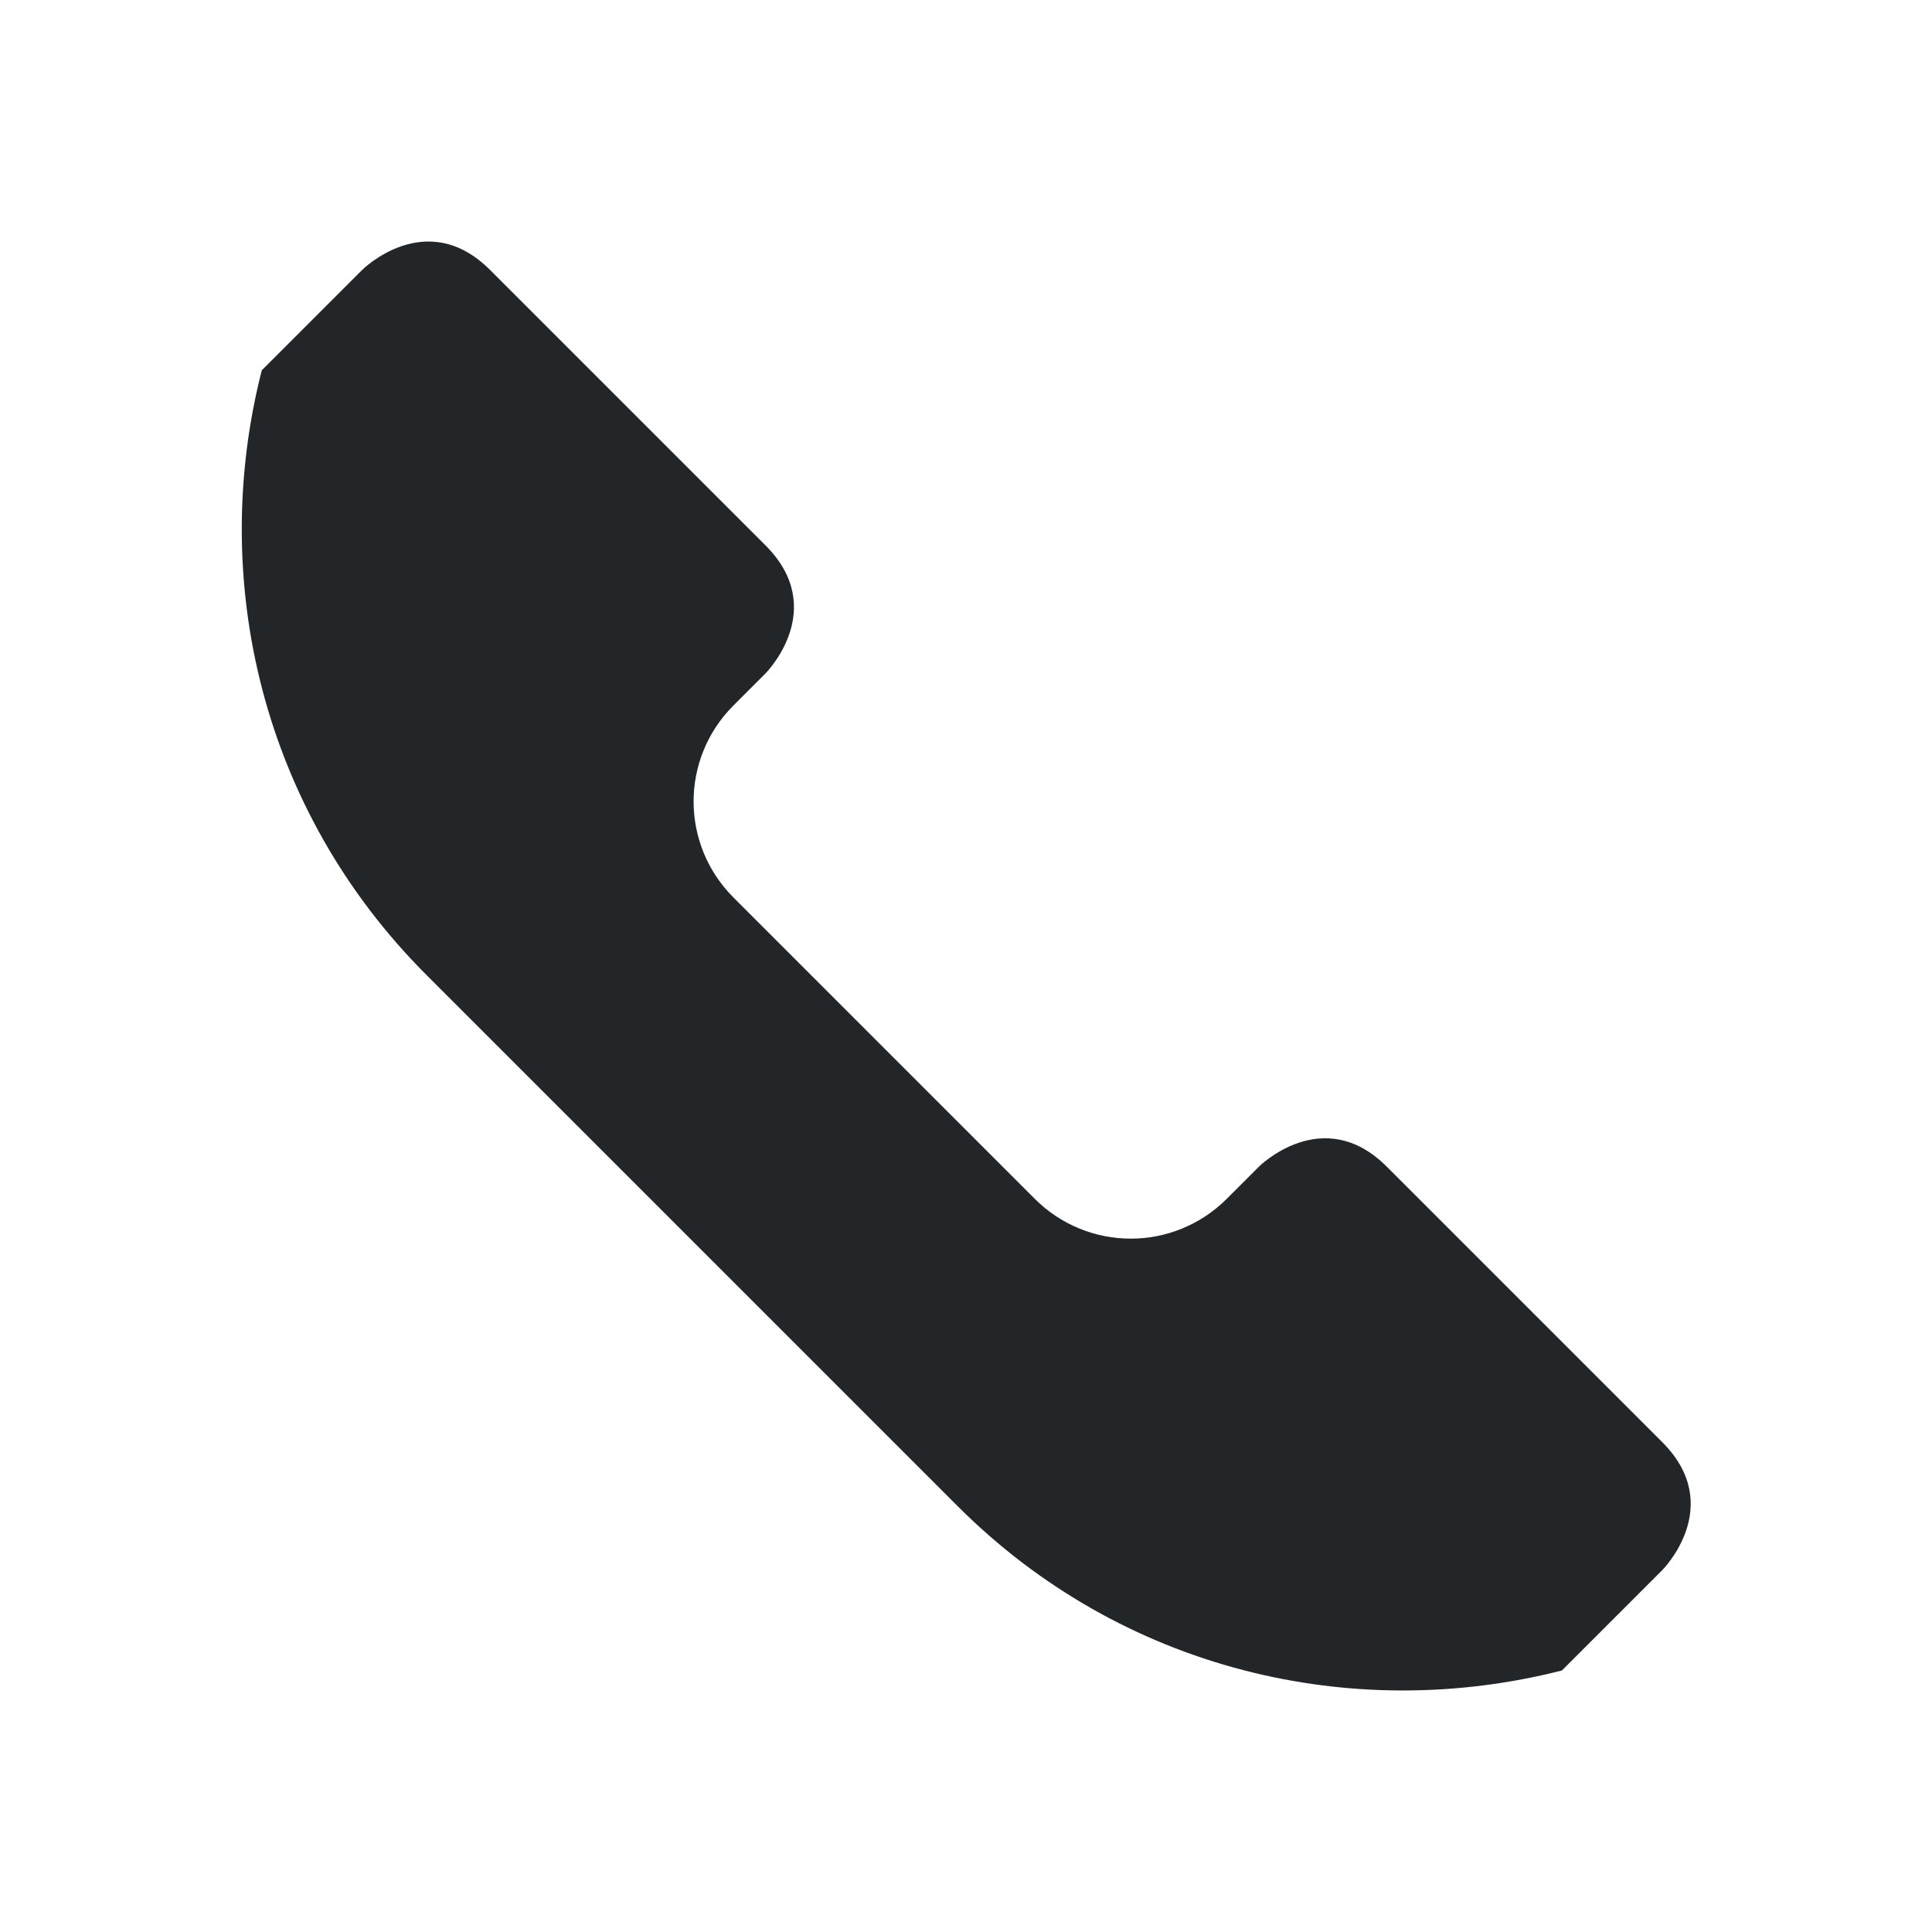
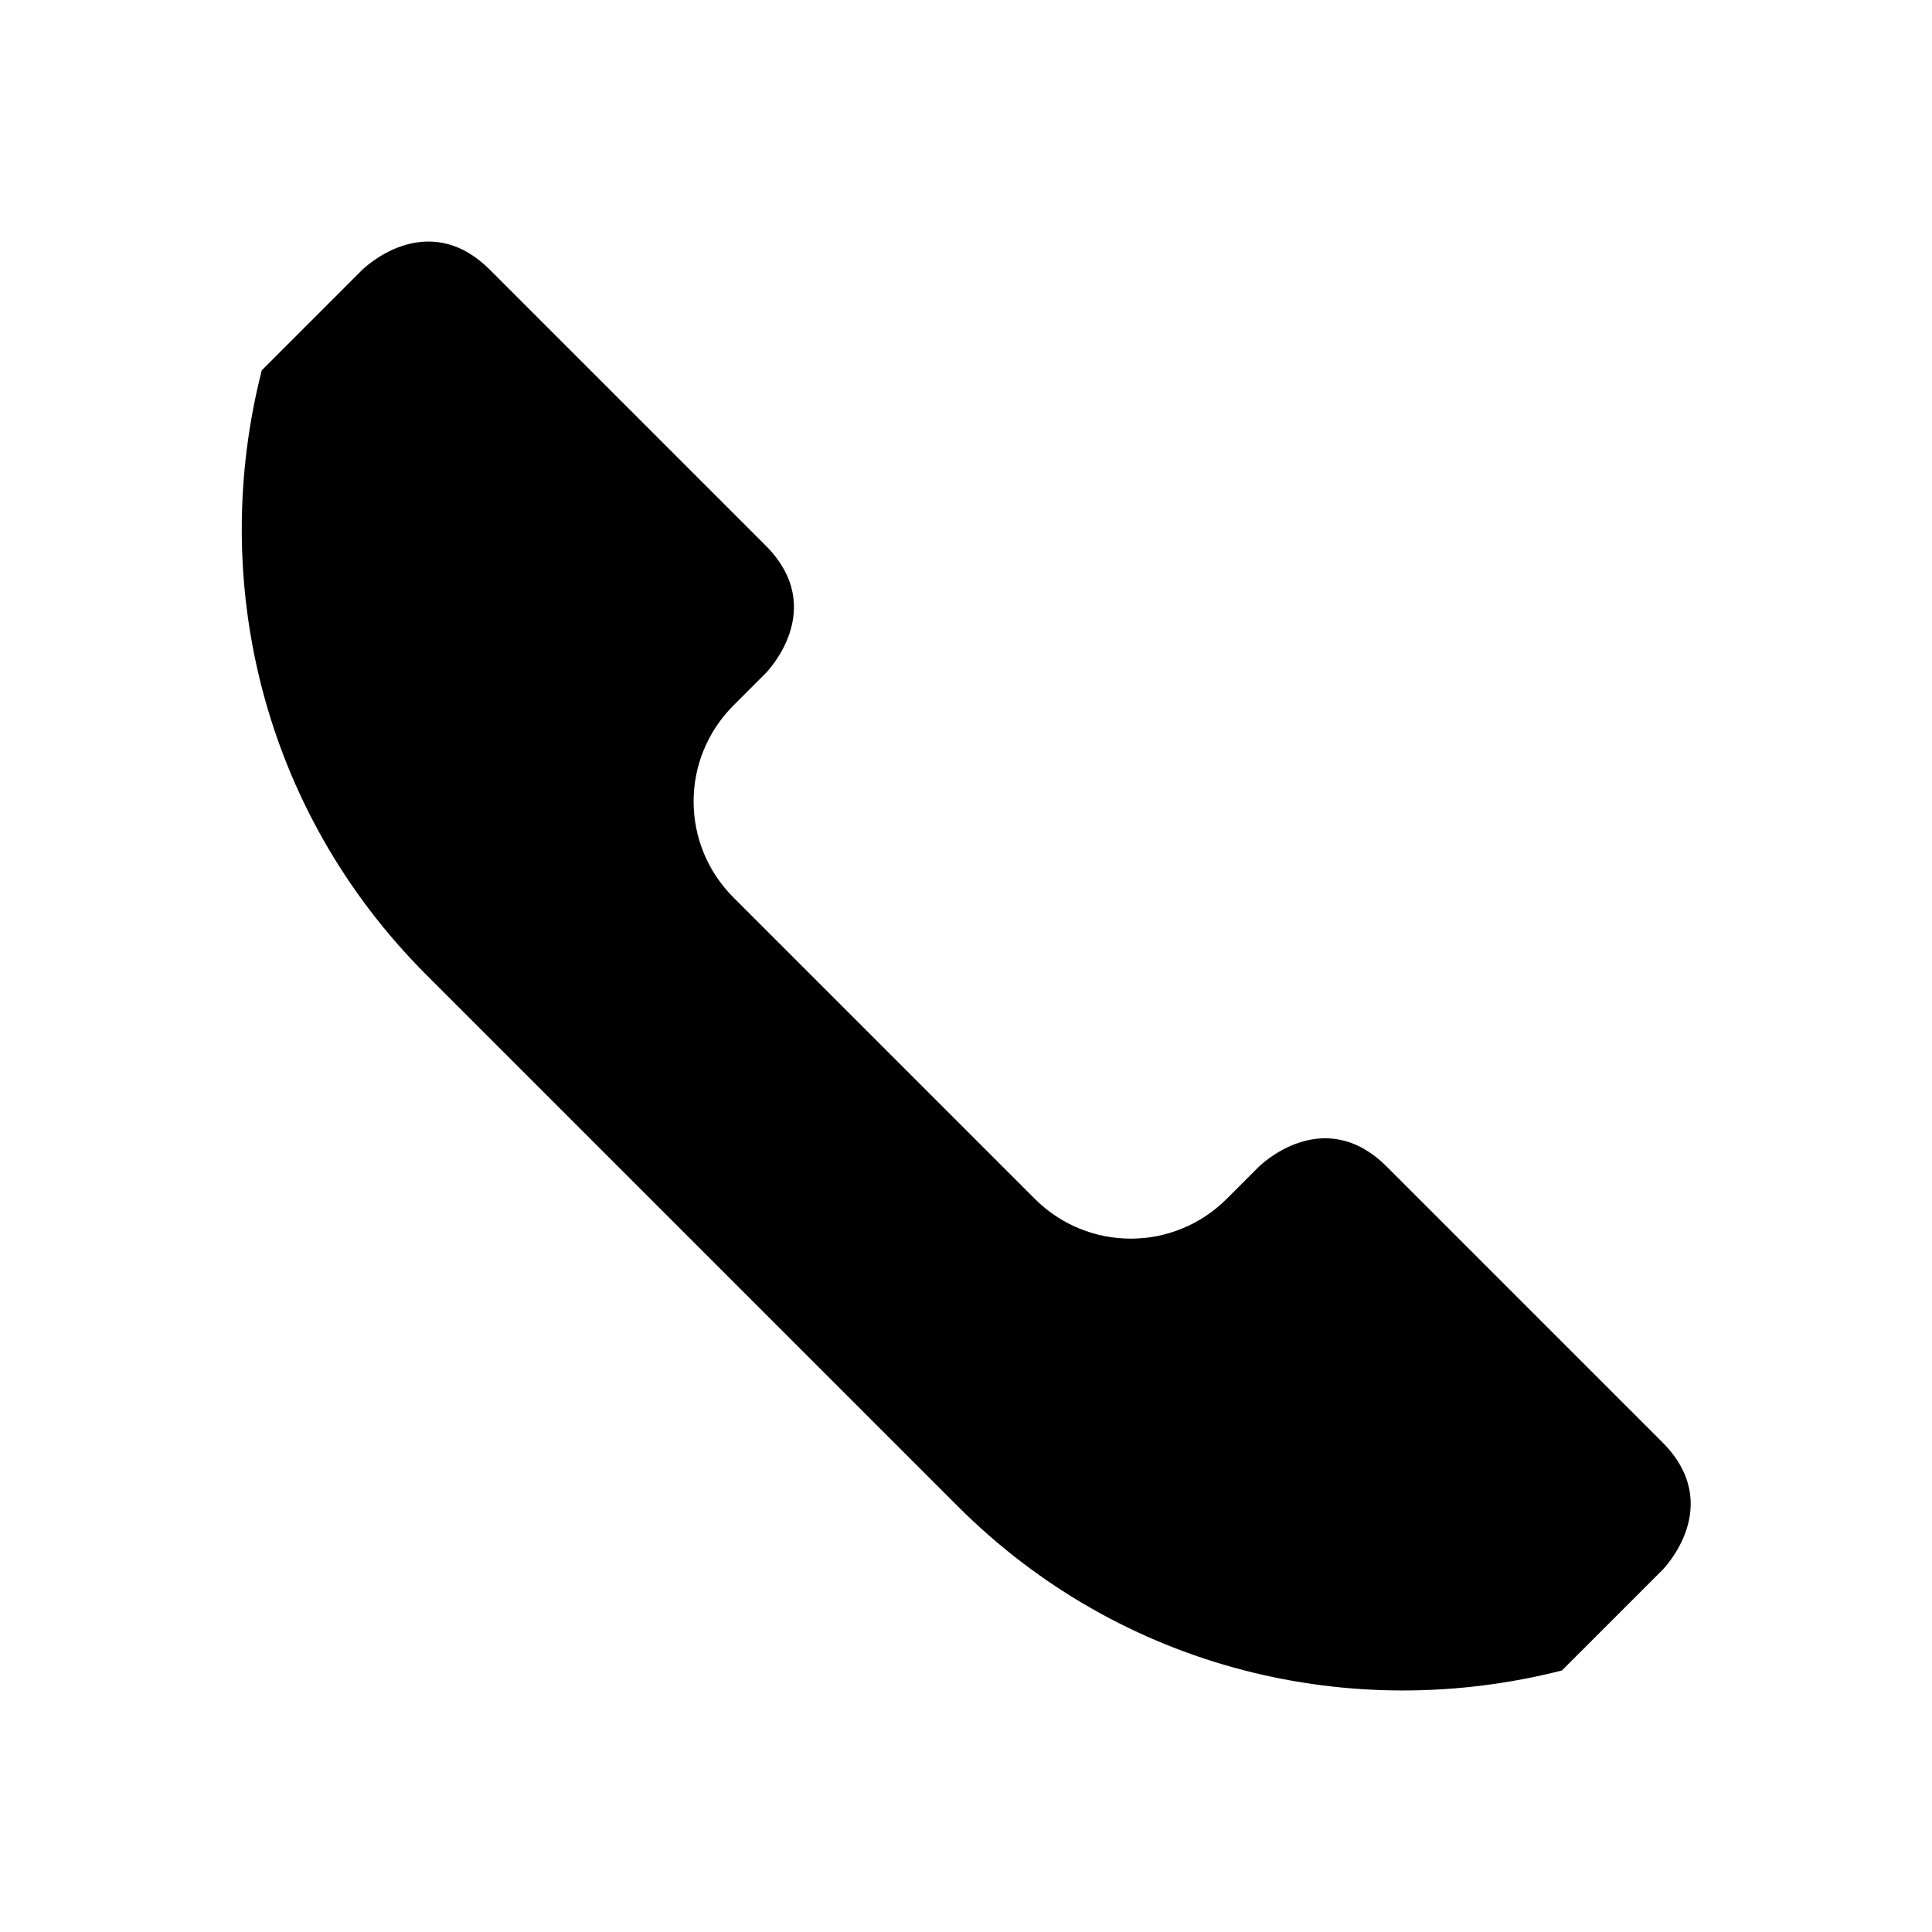
<svg xmlns="http://www.w3.org/2000/svg" viewBox="0 0 32 32">
-   <defs id="defs3051">
-     <style type="text/css" id="current-color-scheme">
-       .ColorScheme-Text {
-         color:#232629;
-       }
-       </style>
-   </defs>
-   <path style="fill:currentColor;fill-opacity:1;stroke:none" d="m15.861 24.946c2.724 2.724 6.539 3.608 10.01 2.722l1.661-1.661c0 0 1.061-1.061 0-2.121l-4.561-4.561c-1.061-1.061-2.121 0-2.121 0l-.53.53c-.881.881-2.301.881-3.182 0l-4.989-4.989c-.881-.881-.881-2.301 0-3.182l.53-.53c0 0 1.061-1.061 0-2.121l-4.561-4.561c-1.061-1.061-2.121 0-2.121 0l-1.661 1.661c-.886 3.467-.002 7.282 2.722 10.01z" class="ColorScheme-Text" />
+   <path style="fill-opacity:1;stroke:none" d="m15.861 24.946c2.724 2.724 6.539 3.608 10.01 2.722l1.661-1.661c0 0 1.061-1.061 0-2.121l-4.561-4.561c-1.061-1.061-2.121 0-2.121 0l-.53.53c-.881.881-2.301.881-3.182 0l-4.989-4.989c-.881-.881-.881-2.301 0-3.182l.53-.53c0 0 1.061-1.061 0-2.121l-4.561-4.561c-1.061-1.061-2.121 0-2.121 0l-1.661 1.661c-.886 3.467-.002 7.282 2.722 10.01z" class="ColorScheme-Text" />
</svg>
